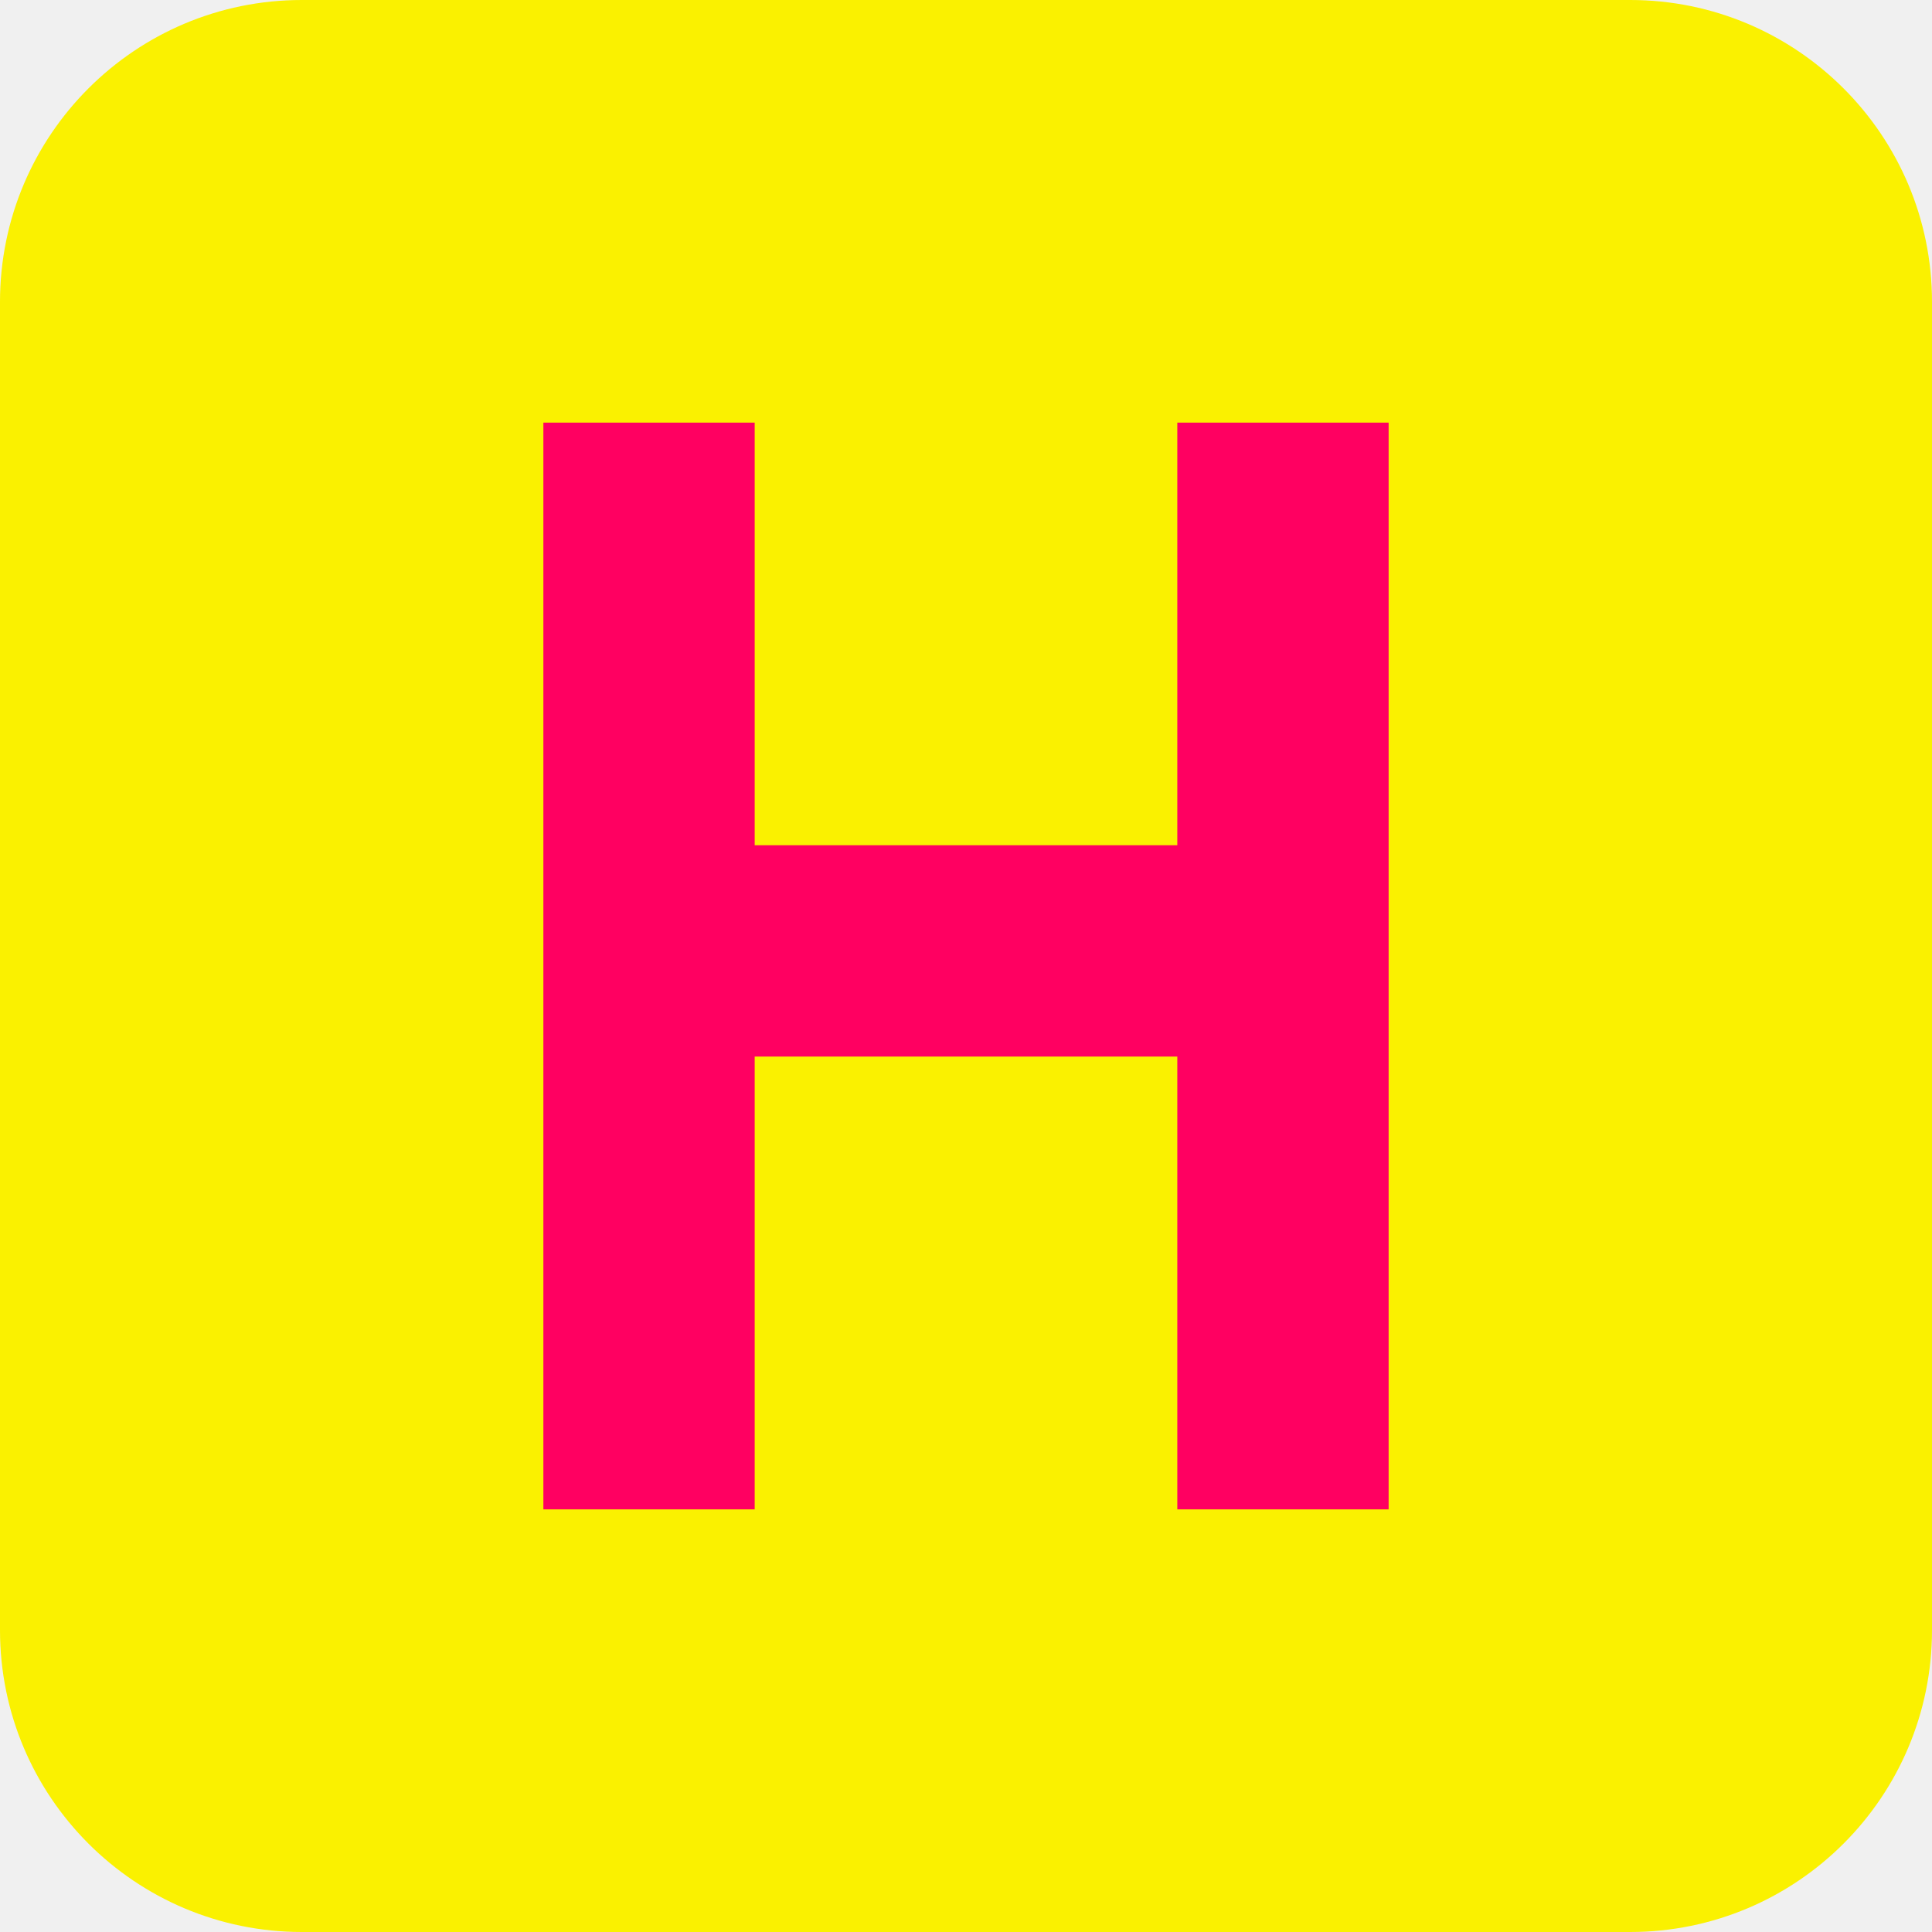
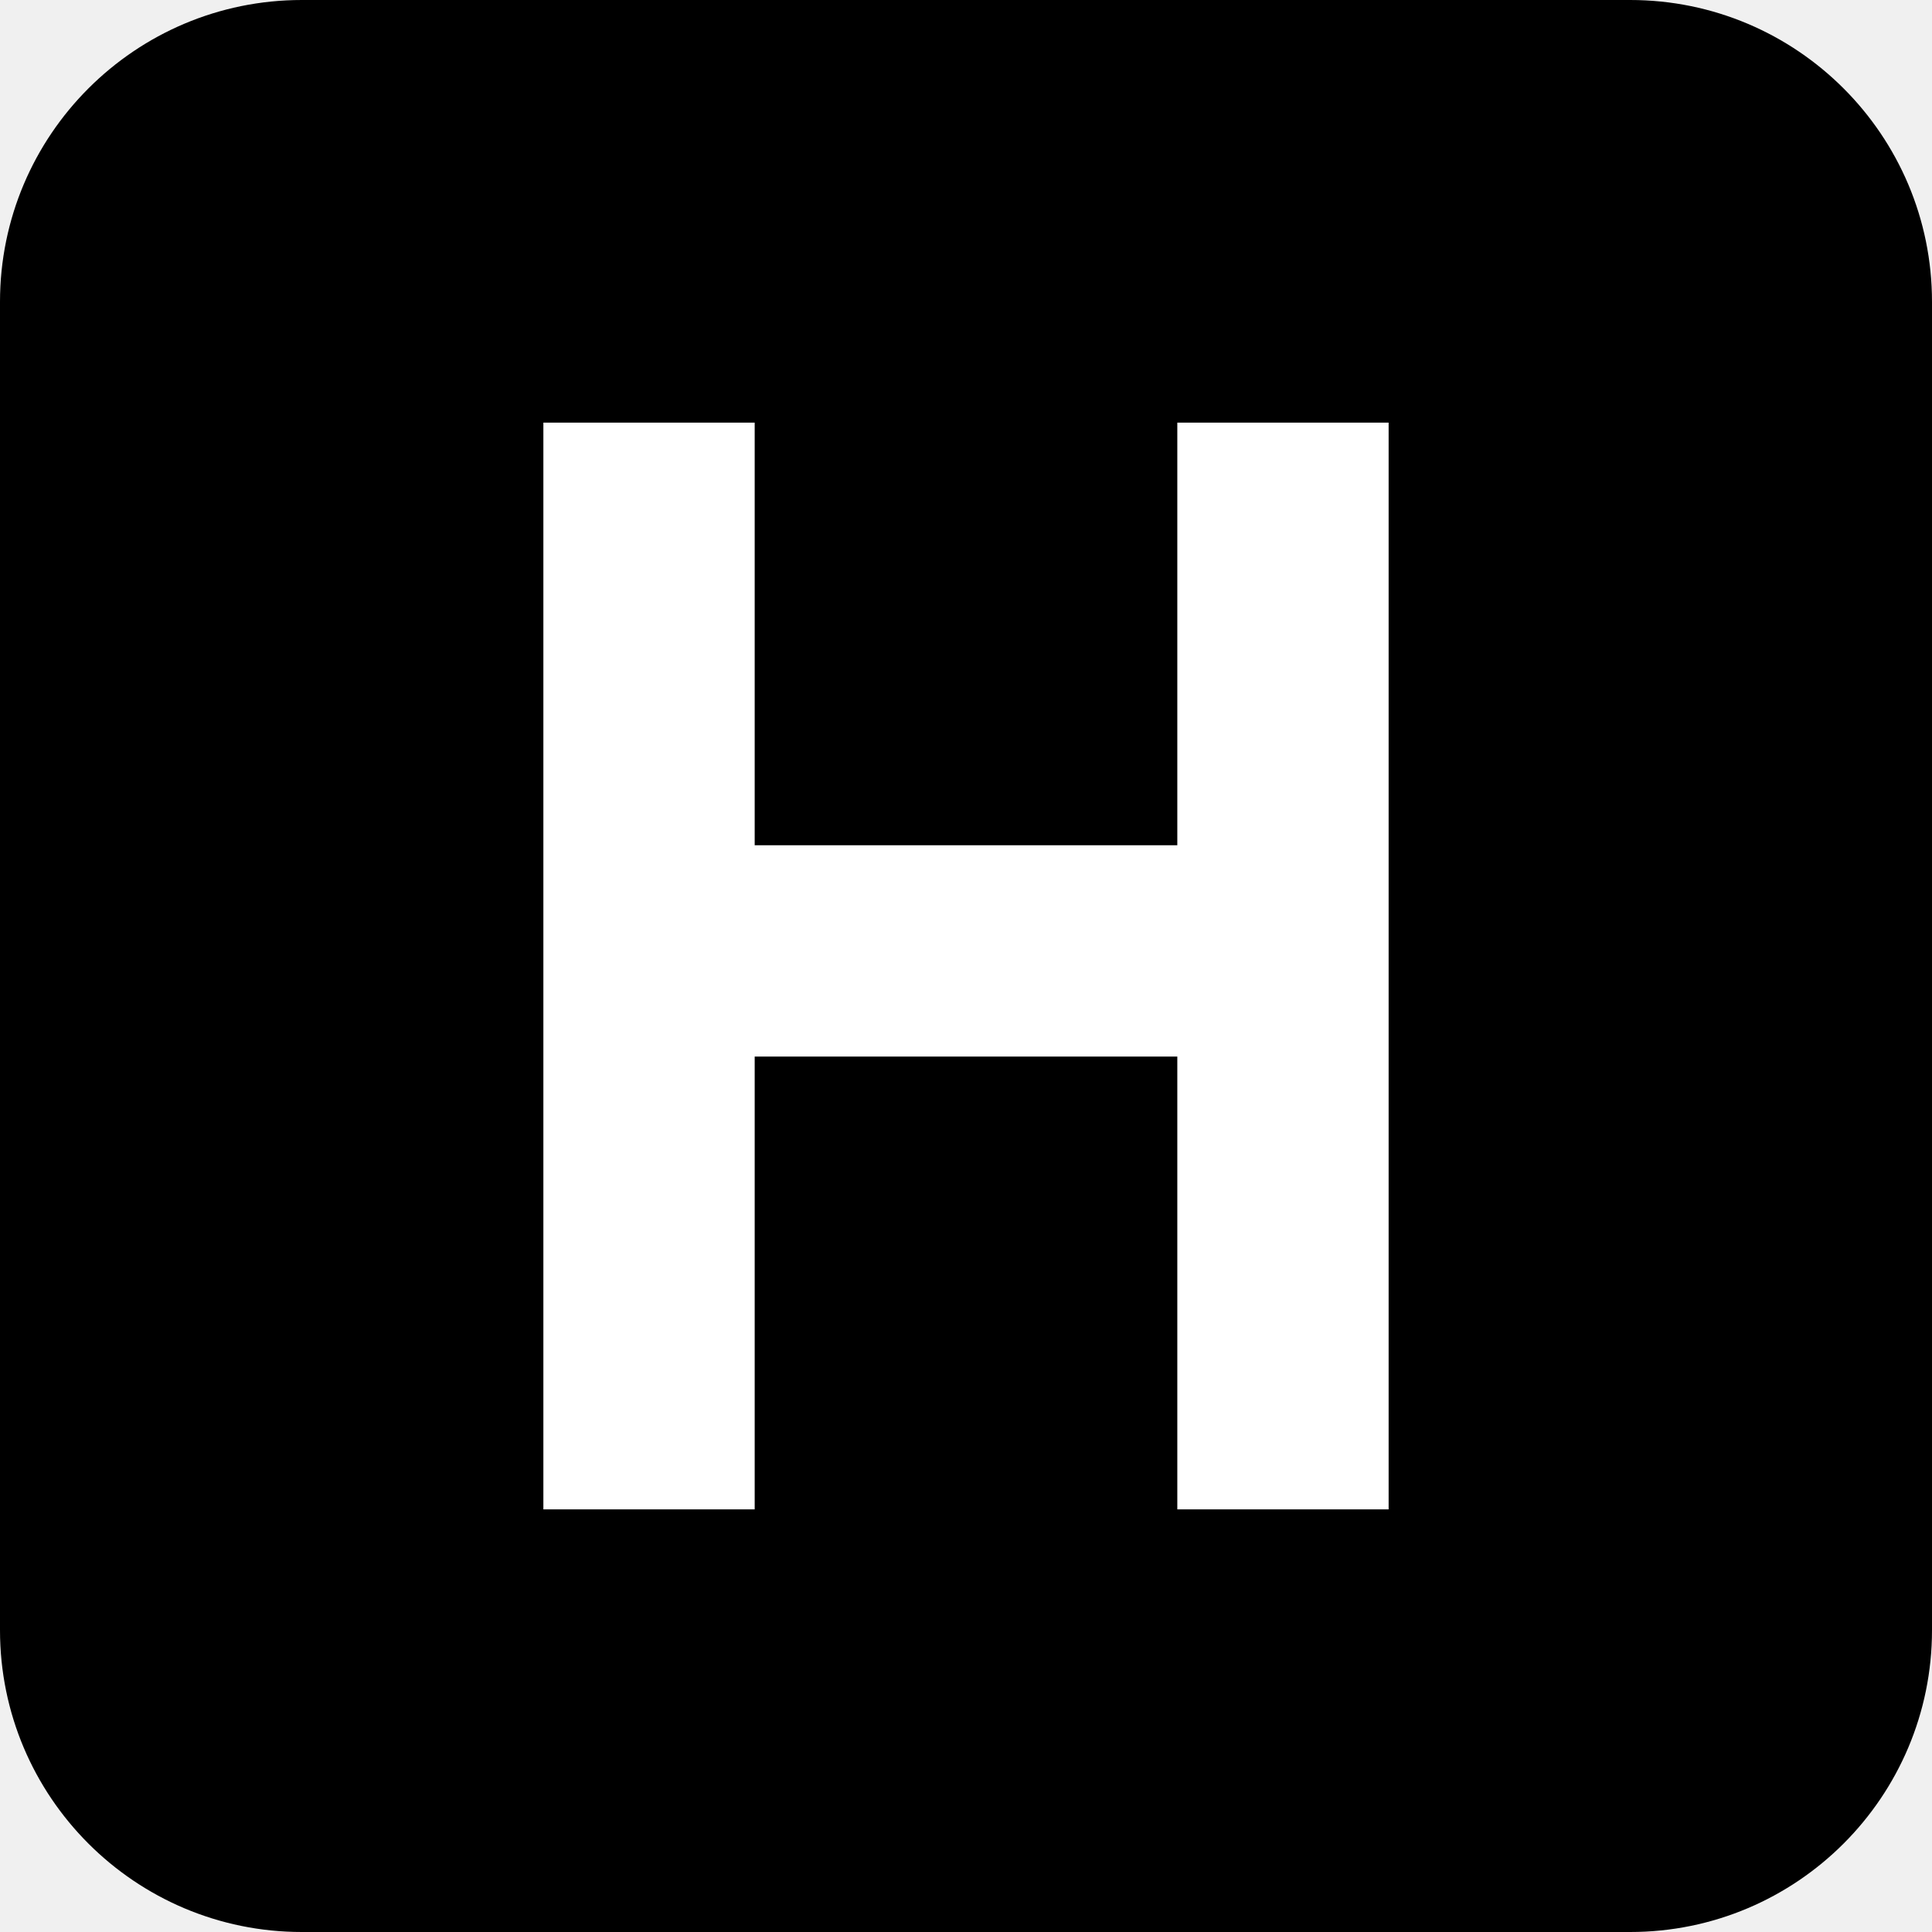
<svg xmlns="http://www.w3.org/2000/svg" viewBox="0 0 64 64" role="img" aria-label="Helen Triages Food">
-   <rect width="64" height="64" rx="10" fill="#FAF100" />
-   <path d="M18 14h7v14h14V14h7v36h-7V35H25v15h-7z" fill="#FF0061" />
+   <rect width="64" height="64" rx="10" fill="#000000" />
+   <path d="M18 14h7v14h14V14h7v36h-7V35H25v15h-7z" fill="#FFFFFF" />
</svg>
